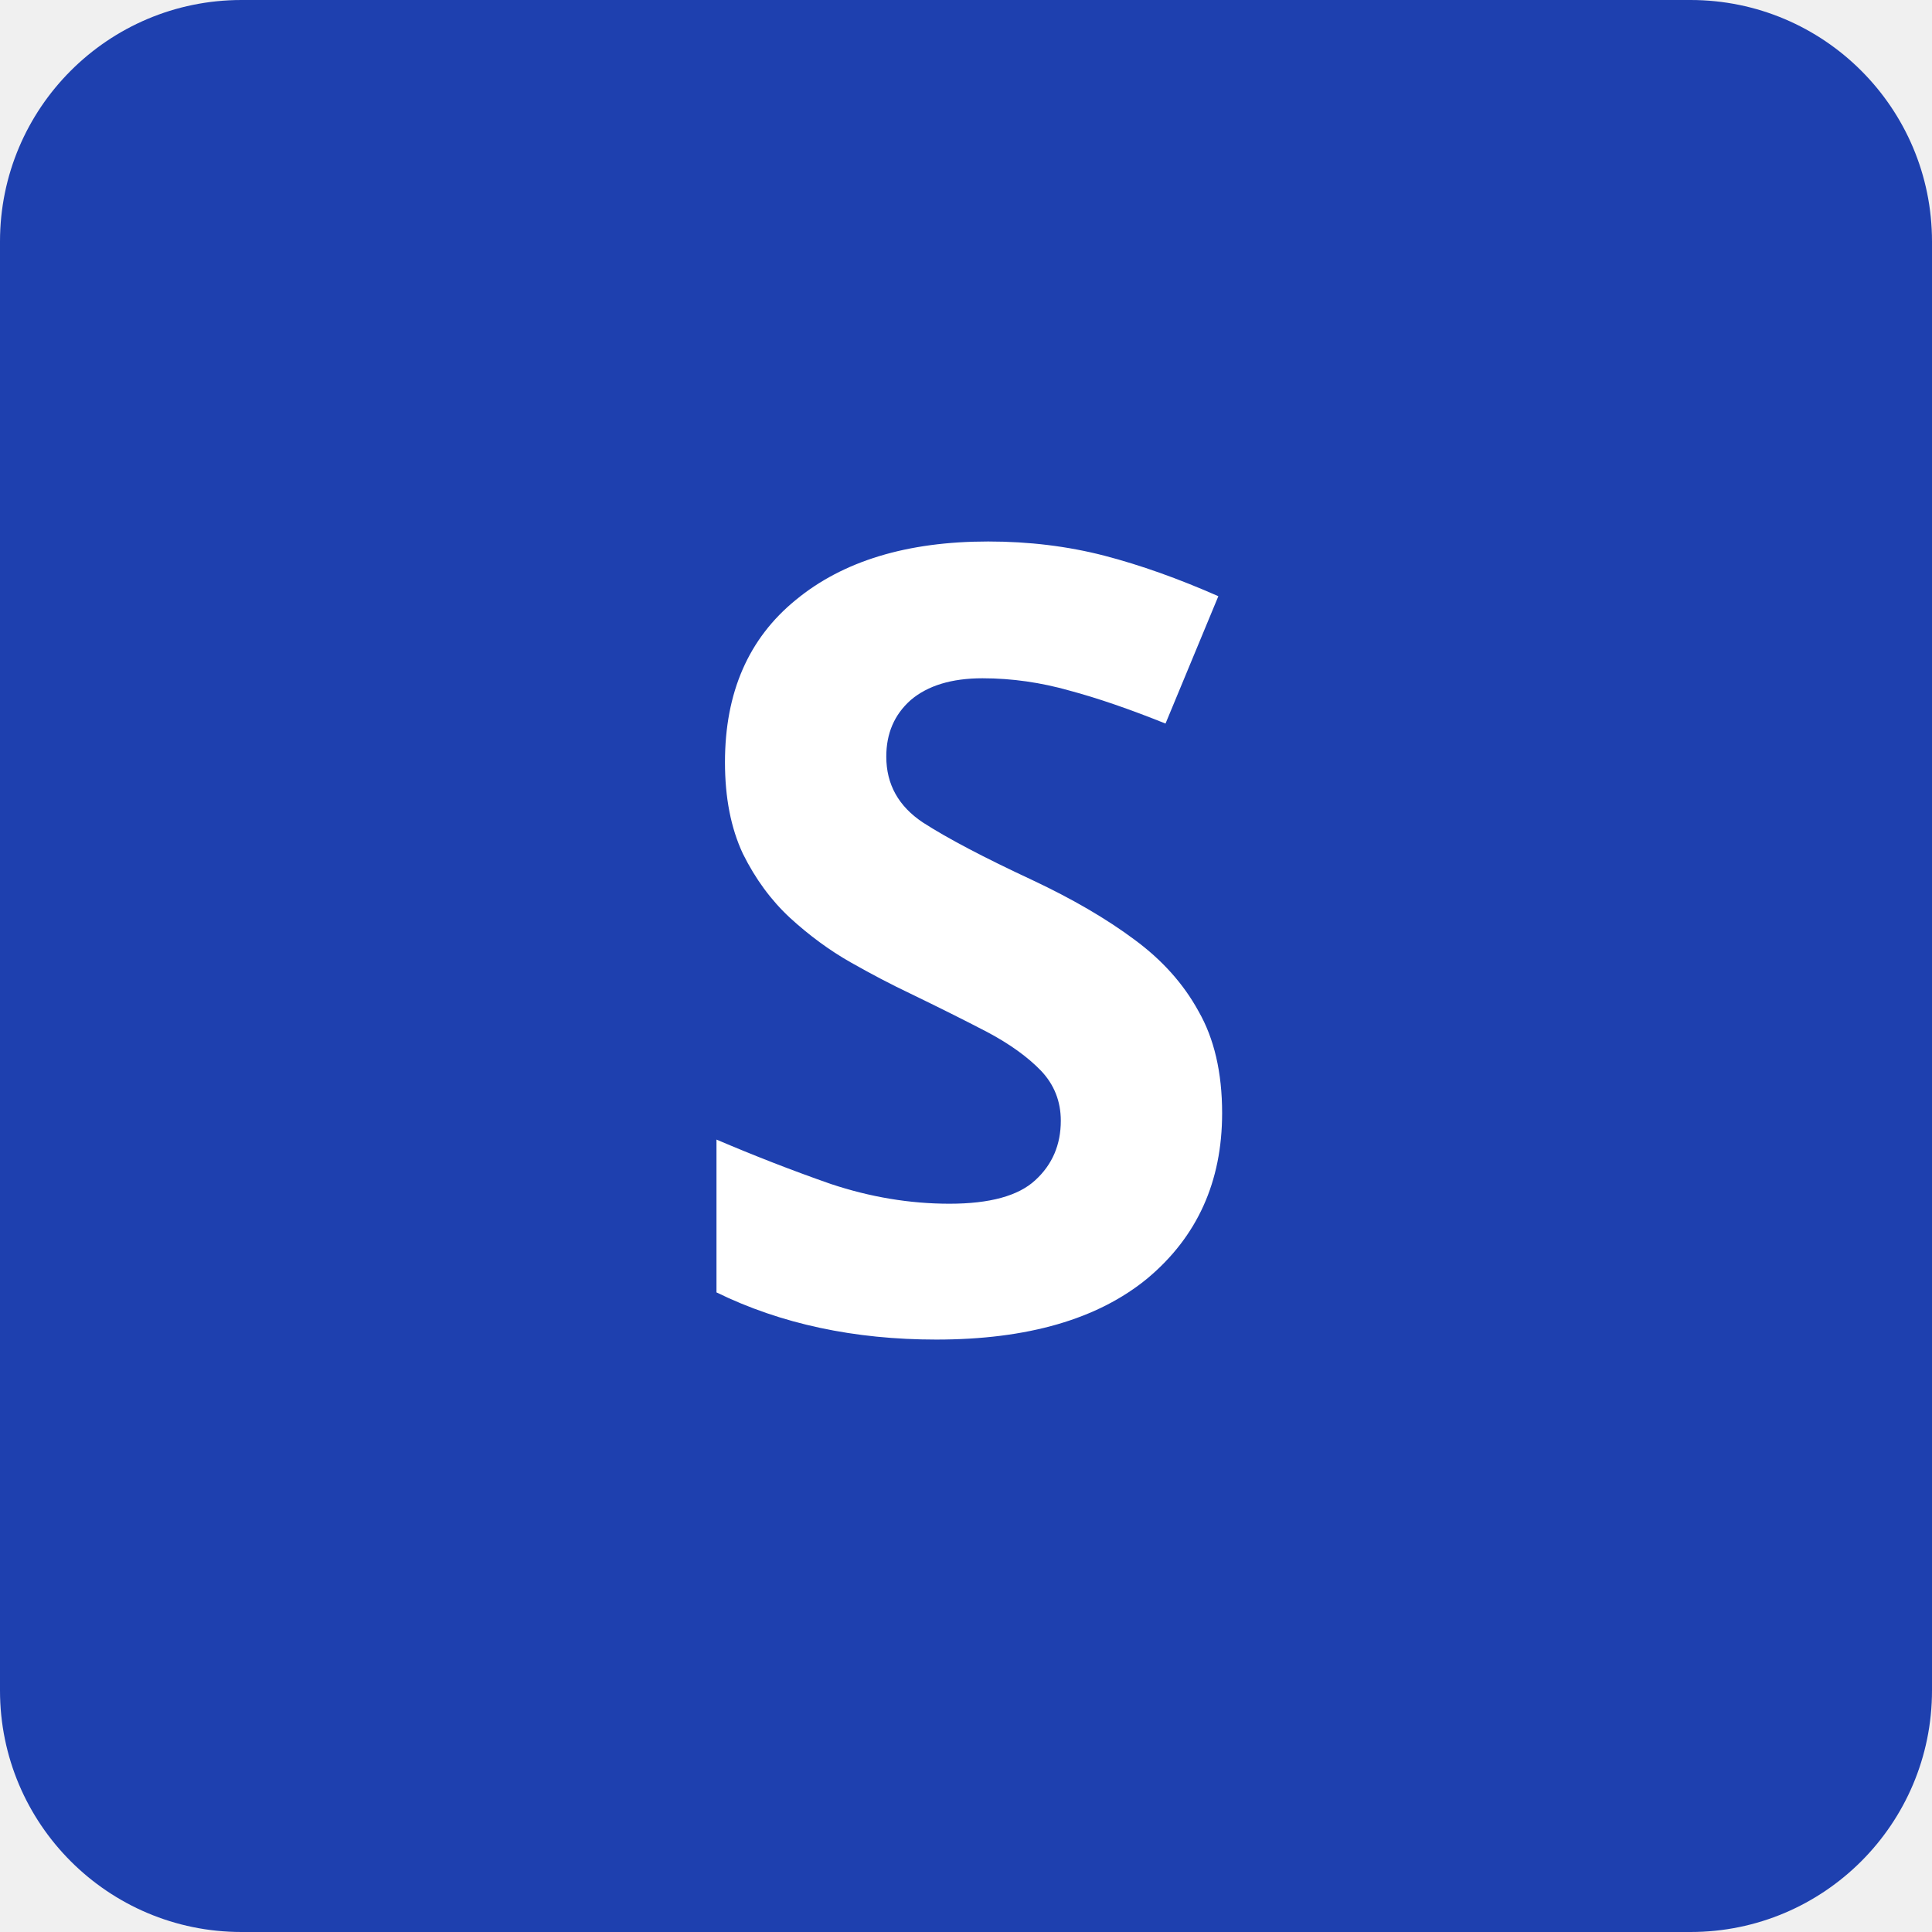
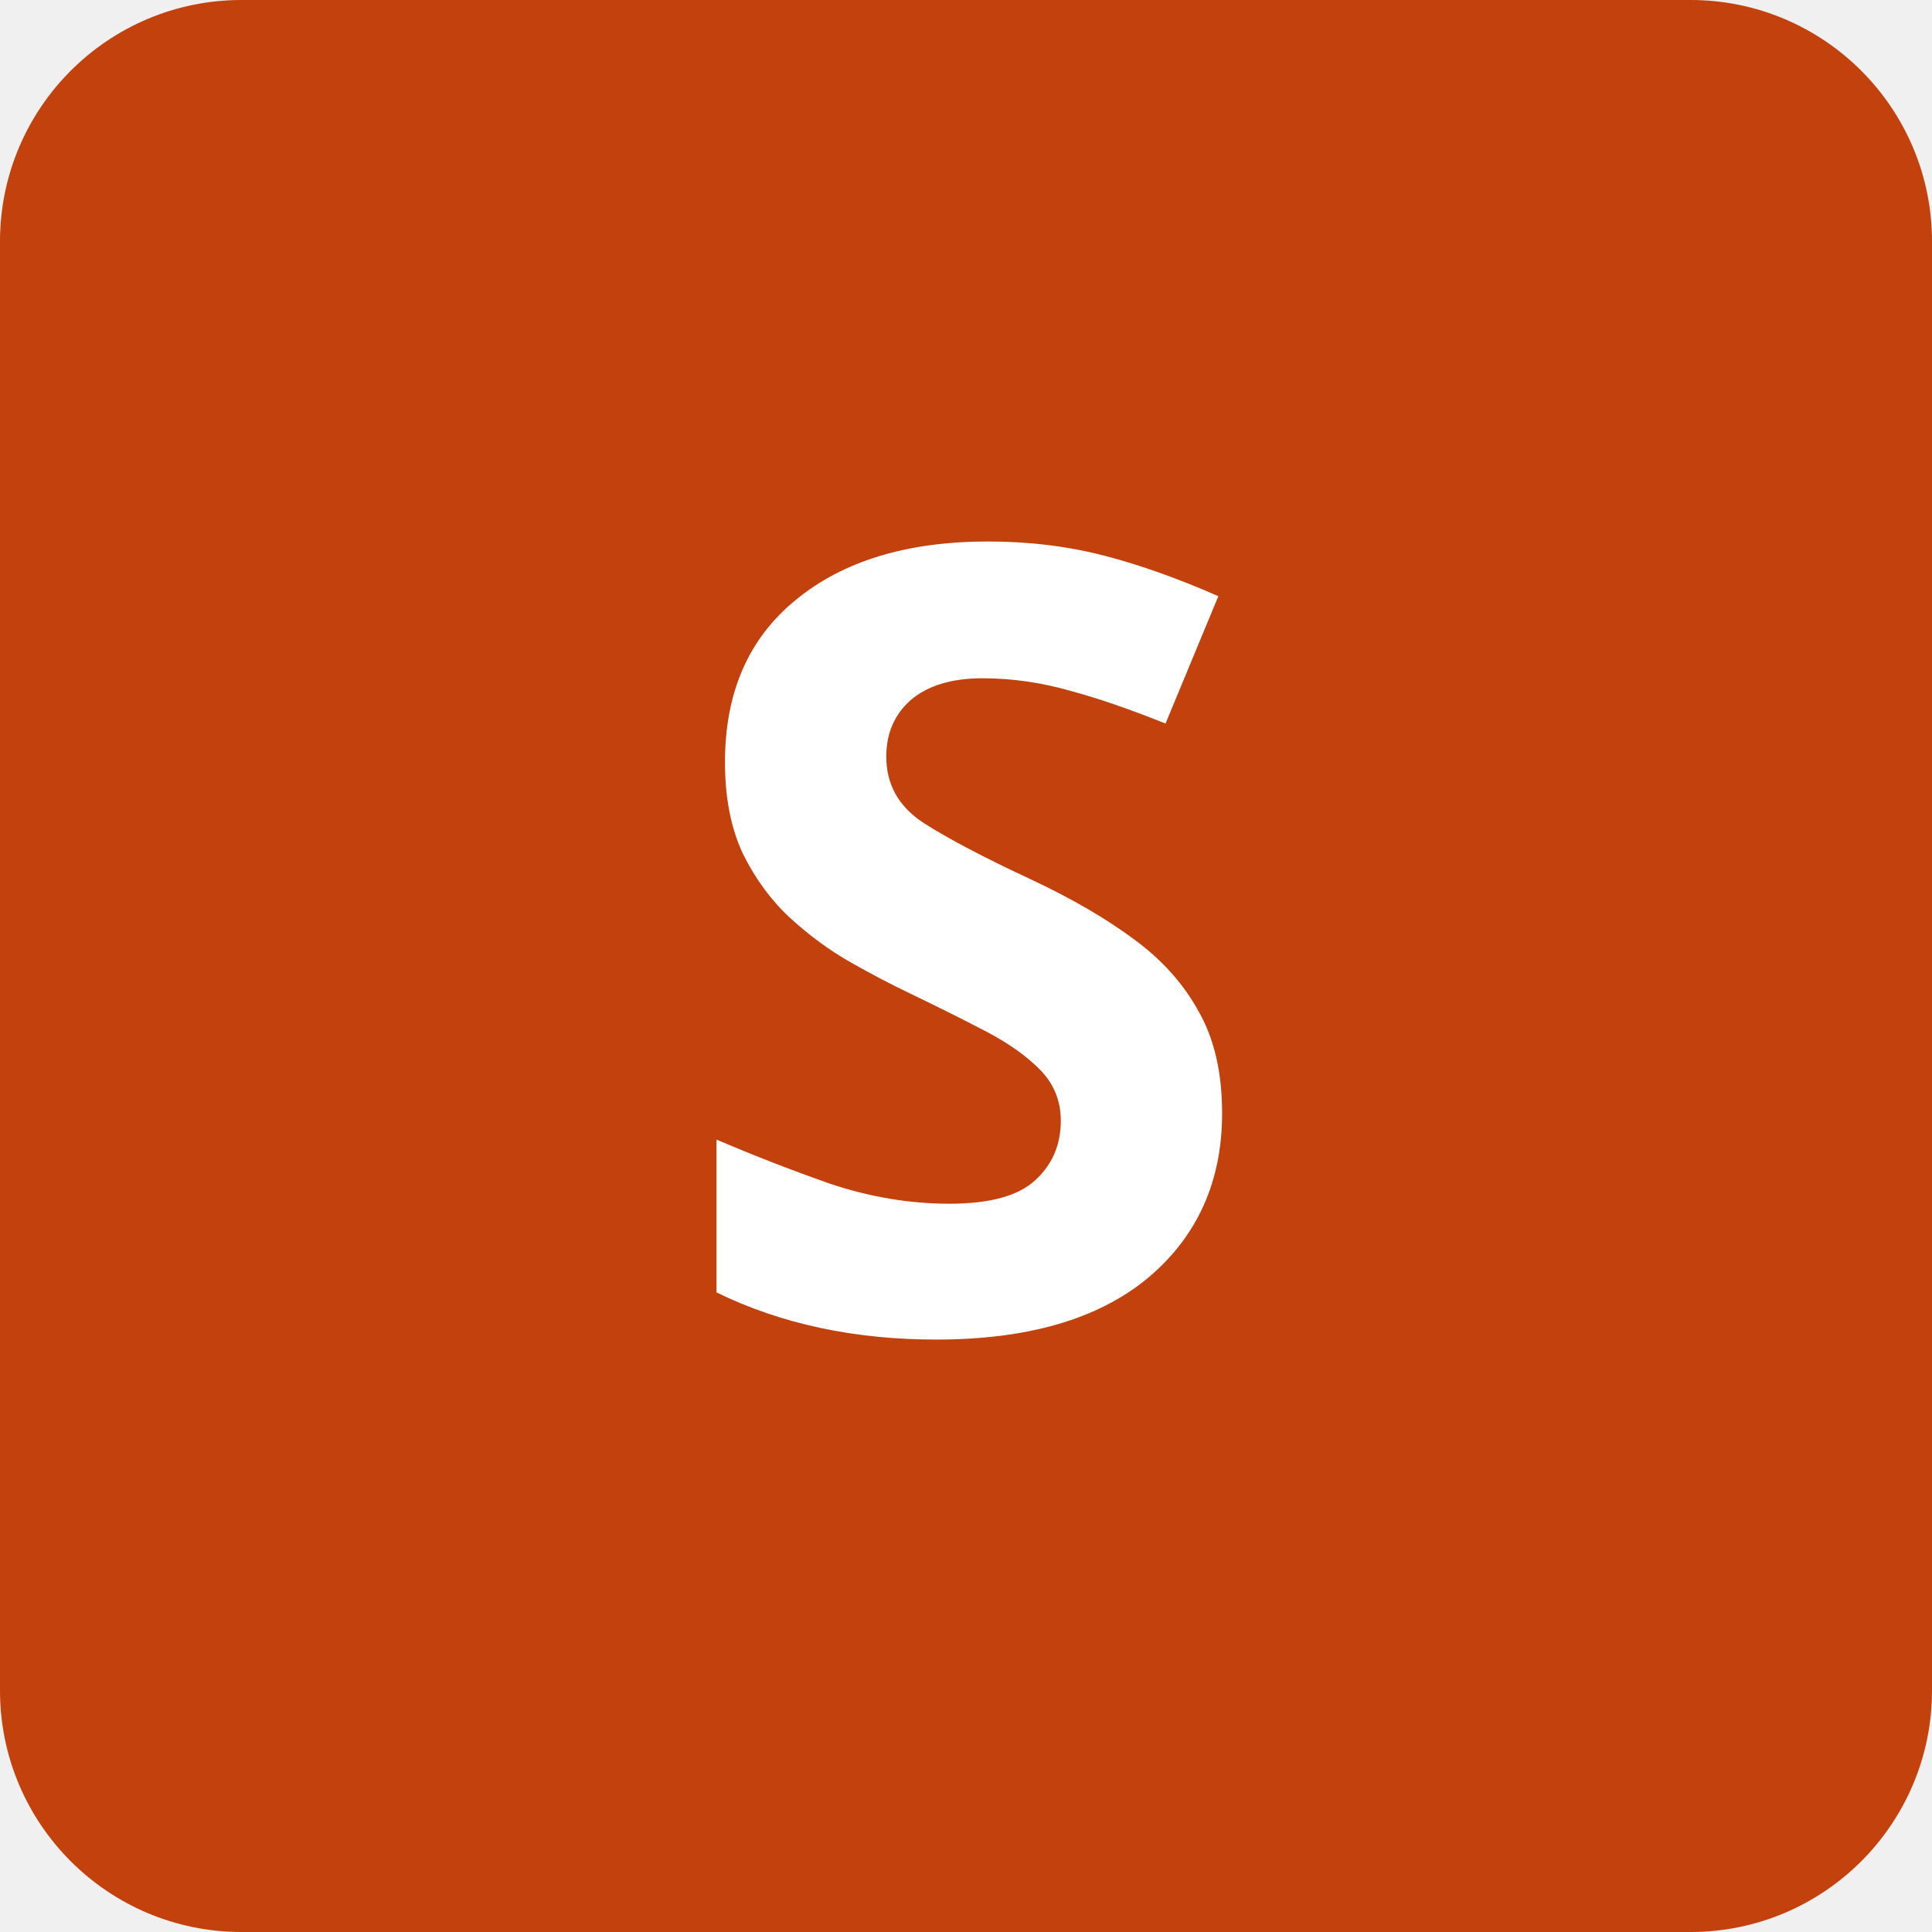
<svg xmlns="http://www.w3.org/2000/svg" width="32" height="32" viewBox="0 0 32 32">
-   <rect fill="#1E40AF" width="32" height="32" rx="4" />
+   <rect fill="#C2410C" width="32" height="32" rx="4" />
  <text x="16" y="22" fill="#fff" font-size="18" text-anchor="middle" font-family="sans-serif" font-weight="bold">S</text>
</svg>
